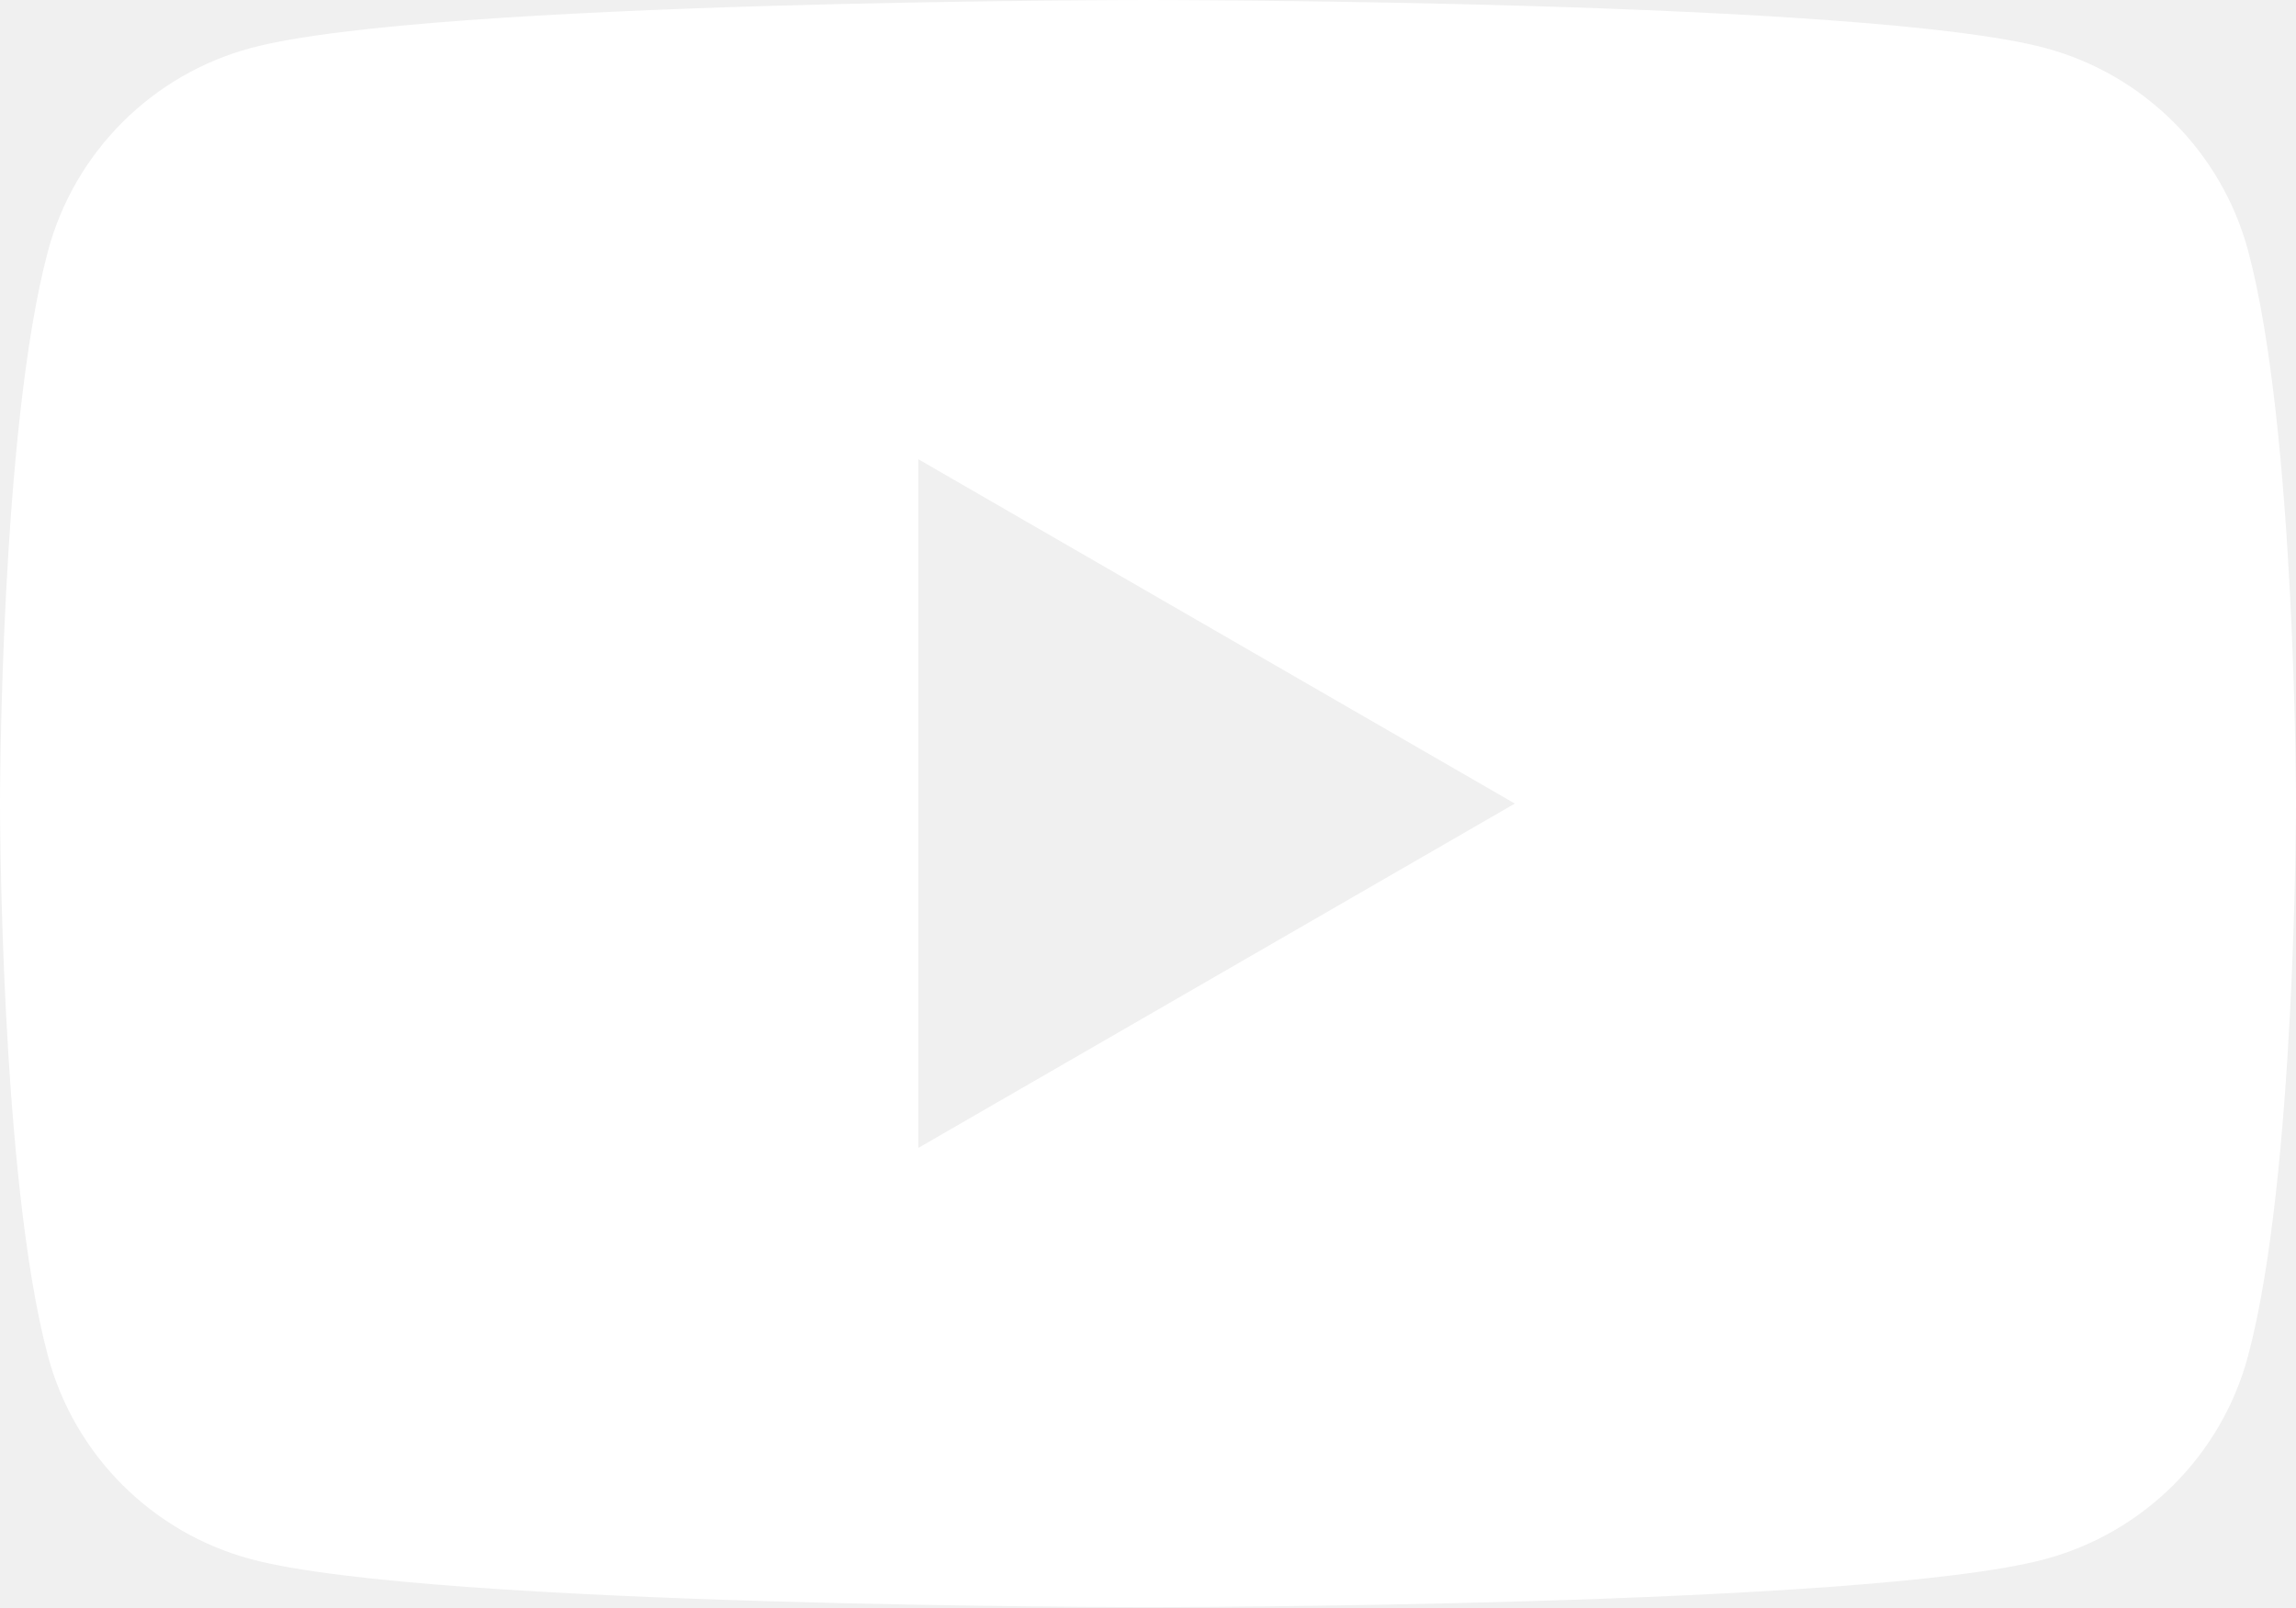
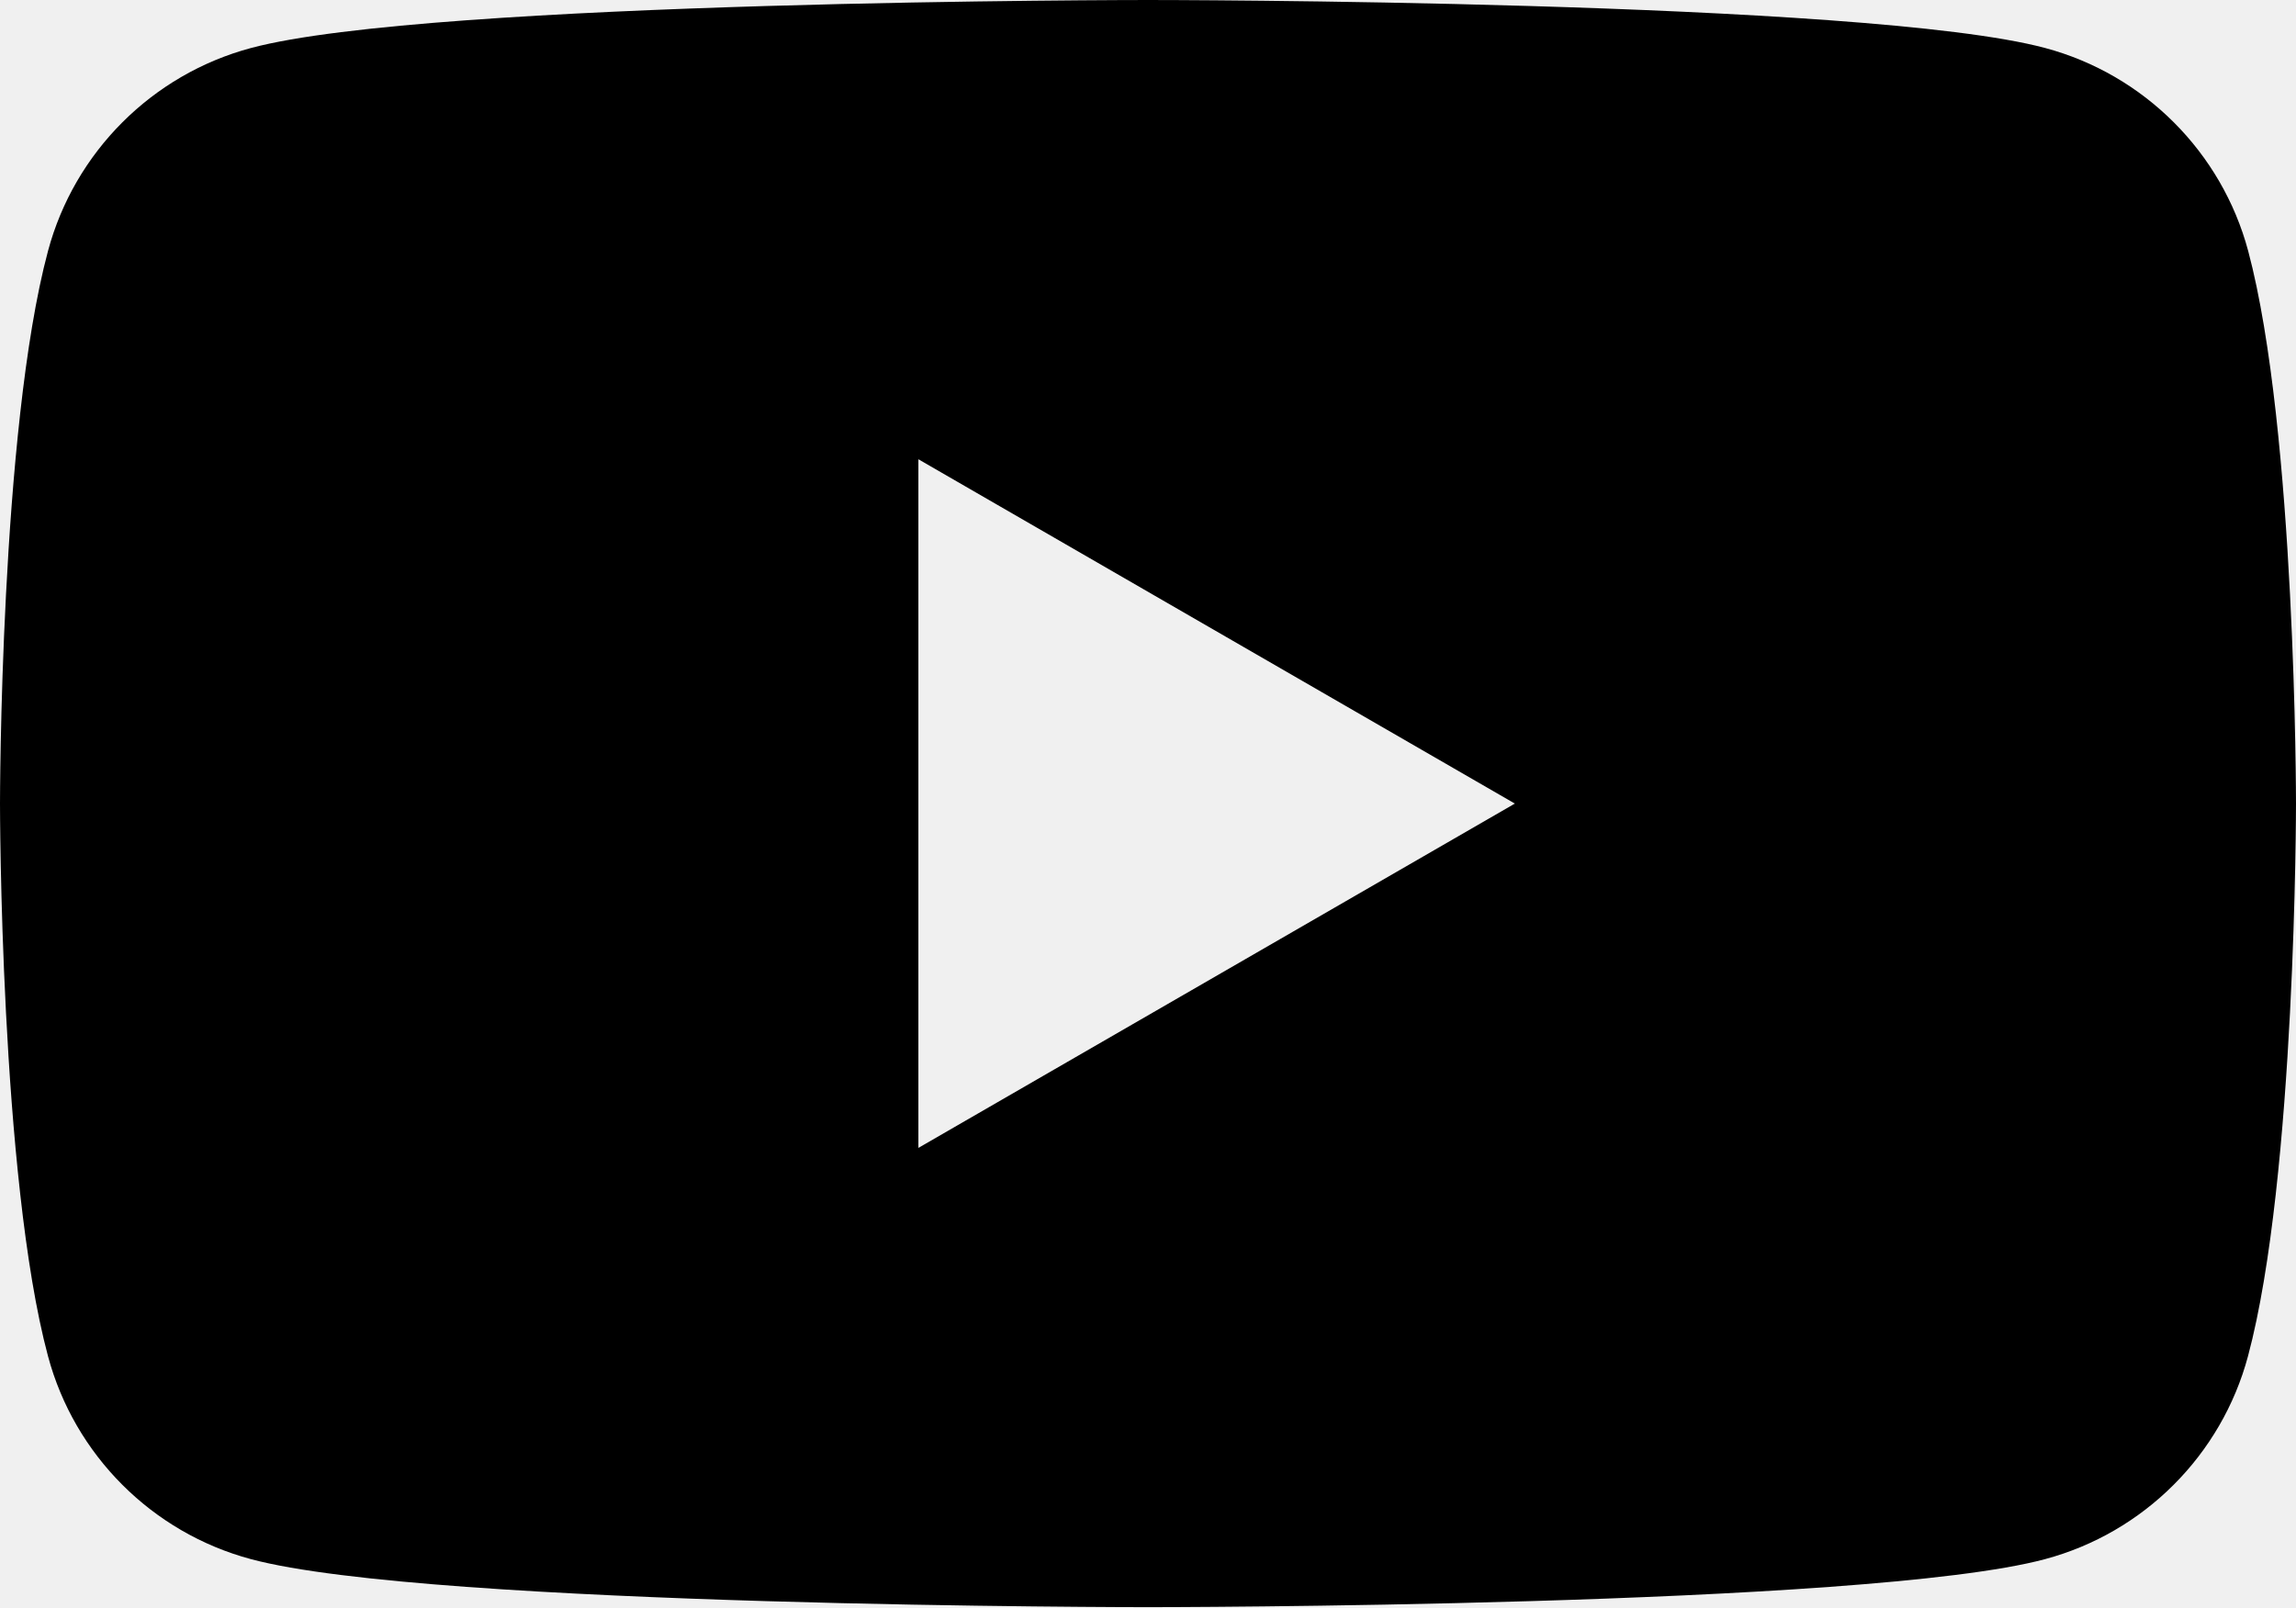
<svg xmlns="http://www.w3.org/2000/svg" version="1.1" id="Layer_1" x="0px" y="0px" viewBox="0 0 121.48 85.04" style="enable-background:new 0 0 121.48 85.04;" xml:space="preserve">
  <style type="text/css">
	.st0{display:none;}
- 	.st1{display:inline;fill:#ED3024;}
- 	.st2{display:inline;fill:#FFFFFF;}
- 	.st3{display:none;fill:#FFFFFF;}
- 	.st4{fill:#FFFFFF;}
+ 	.st1{display:inline;}
+ 	.st2{display:inline;}
+ 	.st3{display:none;}
</style>
  <g class="st0">
    <path class="st1" d="M118.95,13.28c-1.4-5.23-5.51-9.34-10.74-10.74C98.73,0,60.74,0,60.74,0S22.75,0,13.28,2.54   C8.05,3.94,3.94,8.05,2.54,13.28C0,22.75,0,42.52,0,42.52s0,19.77,2.54,29.24c1.4,5.23,5.51,9.34,10.74,10.74   c9.47,2.54,47.46,2.54,47.46,2.54s37.99,0,47.46-2.54c5.23-1.4,9.34-5.51,10.74-10.74c2.54-9.47,2.54-29.24,2.54-29.24   S121.48,22.75,118.95,13.28z" />
    <polygon class="st2" points="48.59,60.74 80.16,42.52 48.59,24.3  " />
  </g>
  <path class="st3" d="M147.28,54.81L133.2,6.08h11.99l5.39,24.76l0.87,4c0.52,2.08,0.98,4.14,1.39,6.17h0.43l2.35-10.25l5.82-24.67  h11.82l-13.9,48.74v24.24h-12.08L147.28,54.81L147.28,54.81z" />
  <path class="st3" d="M176.34,77.4c-2.4-1.62-4.11-4.14-5.13-7.56c-1.01-3.42-1.52-7.96-1.52-13.64v-7.73  c0-5.73,0.58-10.34,1.74-13.81c1.16-3.48,2.97-6.01,5.43-7.6c2.46-1.59,5.69-2.39,9.69-2.39c3.94,0,7.09,0.81,9.47,2.43  c2.37,1.62,4.11,4.16,5.21,7.6c1.1,3.45,1.65,8.04,1.65,13.77v7.73c0,5.68-0.54,10.24-1.61,13.68c-1.07,3.45-2.81,5.97-5.21,7.56  c-2.4,1.59-5.66,2.39-9.77,2.39C182.06,79.84,178.74,79.02,176.34,77.4z M189.81,69.06c0.67-1.74,1-4.57,1-8.51v-16.6  c0-3.82-0.33-6.62-1-8.38c-0.67-1.77-1.84-2.65-3.52-2.65c-1.62,0-2.77,0.88-3.43,2.65c-0.67,1.77-1,4.56-1,8.38v16.59  c0,3.94,0.32,6.78,0.96,8.51c0.64,1.74,1.79,2.61,3.48,2.61C187.97,71.67,189.14,70.8,189.81,69.06z" />
  <path class="st3" d="M241.37,25.76v53.26h-9.38l-1.04-6.52h-0.26c-2.43,4.92-6.14,7.38-11.12,7.38c-3.59,0-6.24-1.14-7.95-3.43  c-1.71-2.29-2.56-5.92-2.56-10.9V25.76h11.99v39.1c0,2.32,0.26,4,0.78,5.04s1.39,1.56,2.61,1.56c1.04,0,2.01-0.33,2.91-1  c0.9-0.67,1.58-1.55,2.04-2.65V25.76H241.37z" />
  <path class="st3" d="M274.03,15.86h-11.64v63.16h-12.16V15.86h-11.64V6.13h35.45L274.03,15.86L274.03,15.86z" />
  <path class="st3" d="M303.2,25.76v53.26h-9.38l-1.04-6.52h-0.26c-2.43,4.92-6.14,7.38-11.12,7.38c-3.59,0-6.24-1.14-7.95-3.43  c-1.71-2.29-2.56-5.92-2.56-10.9V25.76h11.99v39.1c0,2.32,0.26,4,0.78,5.04s1.39,1.56,2.61,1.56c1.04,0,2.01-0.33,2.91-1  s1.58-1.55,2.04-2.65V25.76H303.2z" />
  <path class="st3" d="M360.71,56.43v2.69c0,3.42,0.1,5.98,0.3,7.69c0.2,1.71,0.62,2.95,1.26,3.74c0.64,0.78,1.62,1.17,2.95,1.17  c1.79,0,3.03-0.7,3.69-2.09c0.67-1.39,1.03-3.71,1.09-6.95l10.34,0.61c0.06,0.46,0.09,1.1,0.09,1.91c0,4.92-1.35,8.6-4.04,11.03  s-6.5,3.65-11.42,3.65c-5.91,0-10.05-1.85-12.42-5.56c-2.38-3.71-3.56-9.44-3.56-17.2v-9.3c0-7.99,1.23-13.83,3.69-17.51  s6.67-5.52,12.64-5.52c4.11,0,7.27,0.75,9.47,2.26s3.75,3.85,4.65,7.04s1.35,7.59,1.35,13.21v9.12h-20.08V56.43z M362.23,34.01  c-0.61,0.75-1.01,1.98-1.22,3.69c-0.2,1.71-0.3,4.3-0.3,7.78v3.82h8.77v-3.82c0-3.42-0.12-6.01-0.35-7.78  c-0.23-1.77-0.65-3.01-1.26-3.74c-0.61-0.72-1.55-1.09-2.82-1.09C363.78,32.88,362.84,33.26,362.23,34.01z" />
  <path class="st3" d="M342.86,34.27c-0.73-3.36-1.9-5.79-3.52-7.3c-1.62-1.51-3.85-2.26-6.69-2.26c-2.2,0-4.26,0.62-6.17,1.87  s-3.39,2.88-4.43,4.91h-0.09V3.43h-11.29v75.58h9.64l1.22-5.04h0.26c0.93,1.8,2.32,3.21,4.17,4.26c1.85,1.04,3.91,1.56,6.17,1.56  c4.05,0,7.04-1.87,8.95-5.6c1.91-3.74,2.87-9.57,2.87-17.51v-8.43C343.95,42.3,343.58,37.63,342.86,34.27z M331.87,55.99  c0,3.88-0.16,6.92-0.48,9.12s-0.85,3.77-1.61,4.69c-0.75,0.93-1.77,1.39-3.04,1.39c-0.99,0-1.9-0.23-2.74-0.69s-1.52-1.16-2.04-2.09  V38.18c0.4-1.45,1.1-2.64,2.09-3.56c0.98-0.93,2.06-1.39,3.21-1.39c1.22,0,2.16,0.48,2.82,1.43c0.67,0.96,1.13,2.56,1.39,4.82  s0.39,5.47,0.39,9.64L331.87,55.99L331.87,55.99z" />
  <g>
    <path class="st4" d="M118.95,13.28c-1.4-5.23-5.51-9.34-10.74-10.74C98.73,0,60.74,0,60.74,0S22.75,0,13.28,2.54   C8.05,3.94,3.94,8.05,2.54,13.28C0,22.75,0,42.52,0,42.52s0,19.77,2.54,29.24c1.4,5.23,5.51,9.34,10.74,10.74   c9.47,2.54,47.46,2.54,47.46,2.54s37.99,0,47.46-2.54c5.23-1.4,9.34-5.51,10.74-10.74c2.54-9.47,2.54-29.24,2.54-29.24   S121.48,22.75,118.95,13.28z M48.59,60.74V24.3l31.56,18.22L48.59,60.74z" />
  </g>
</svg>
